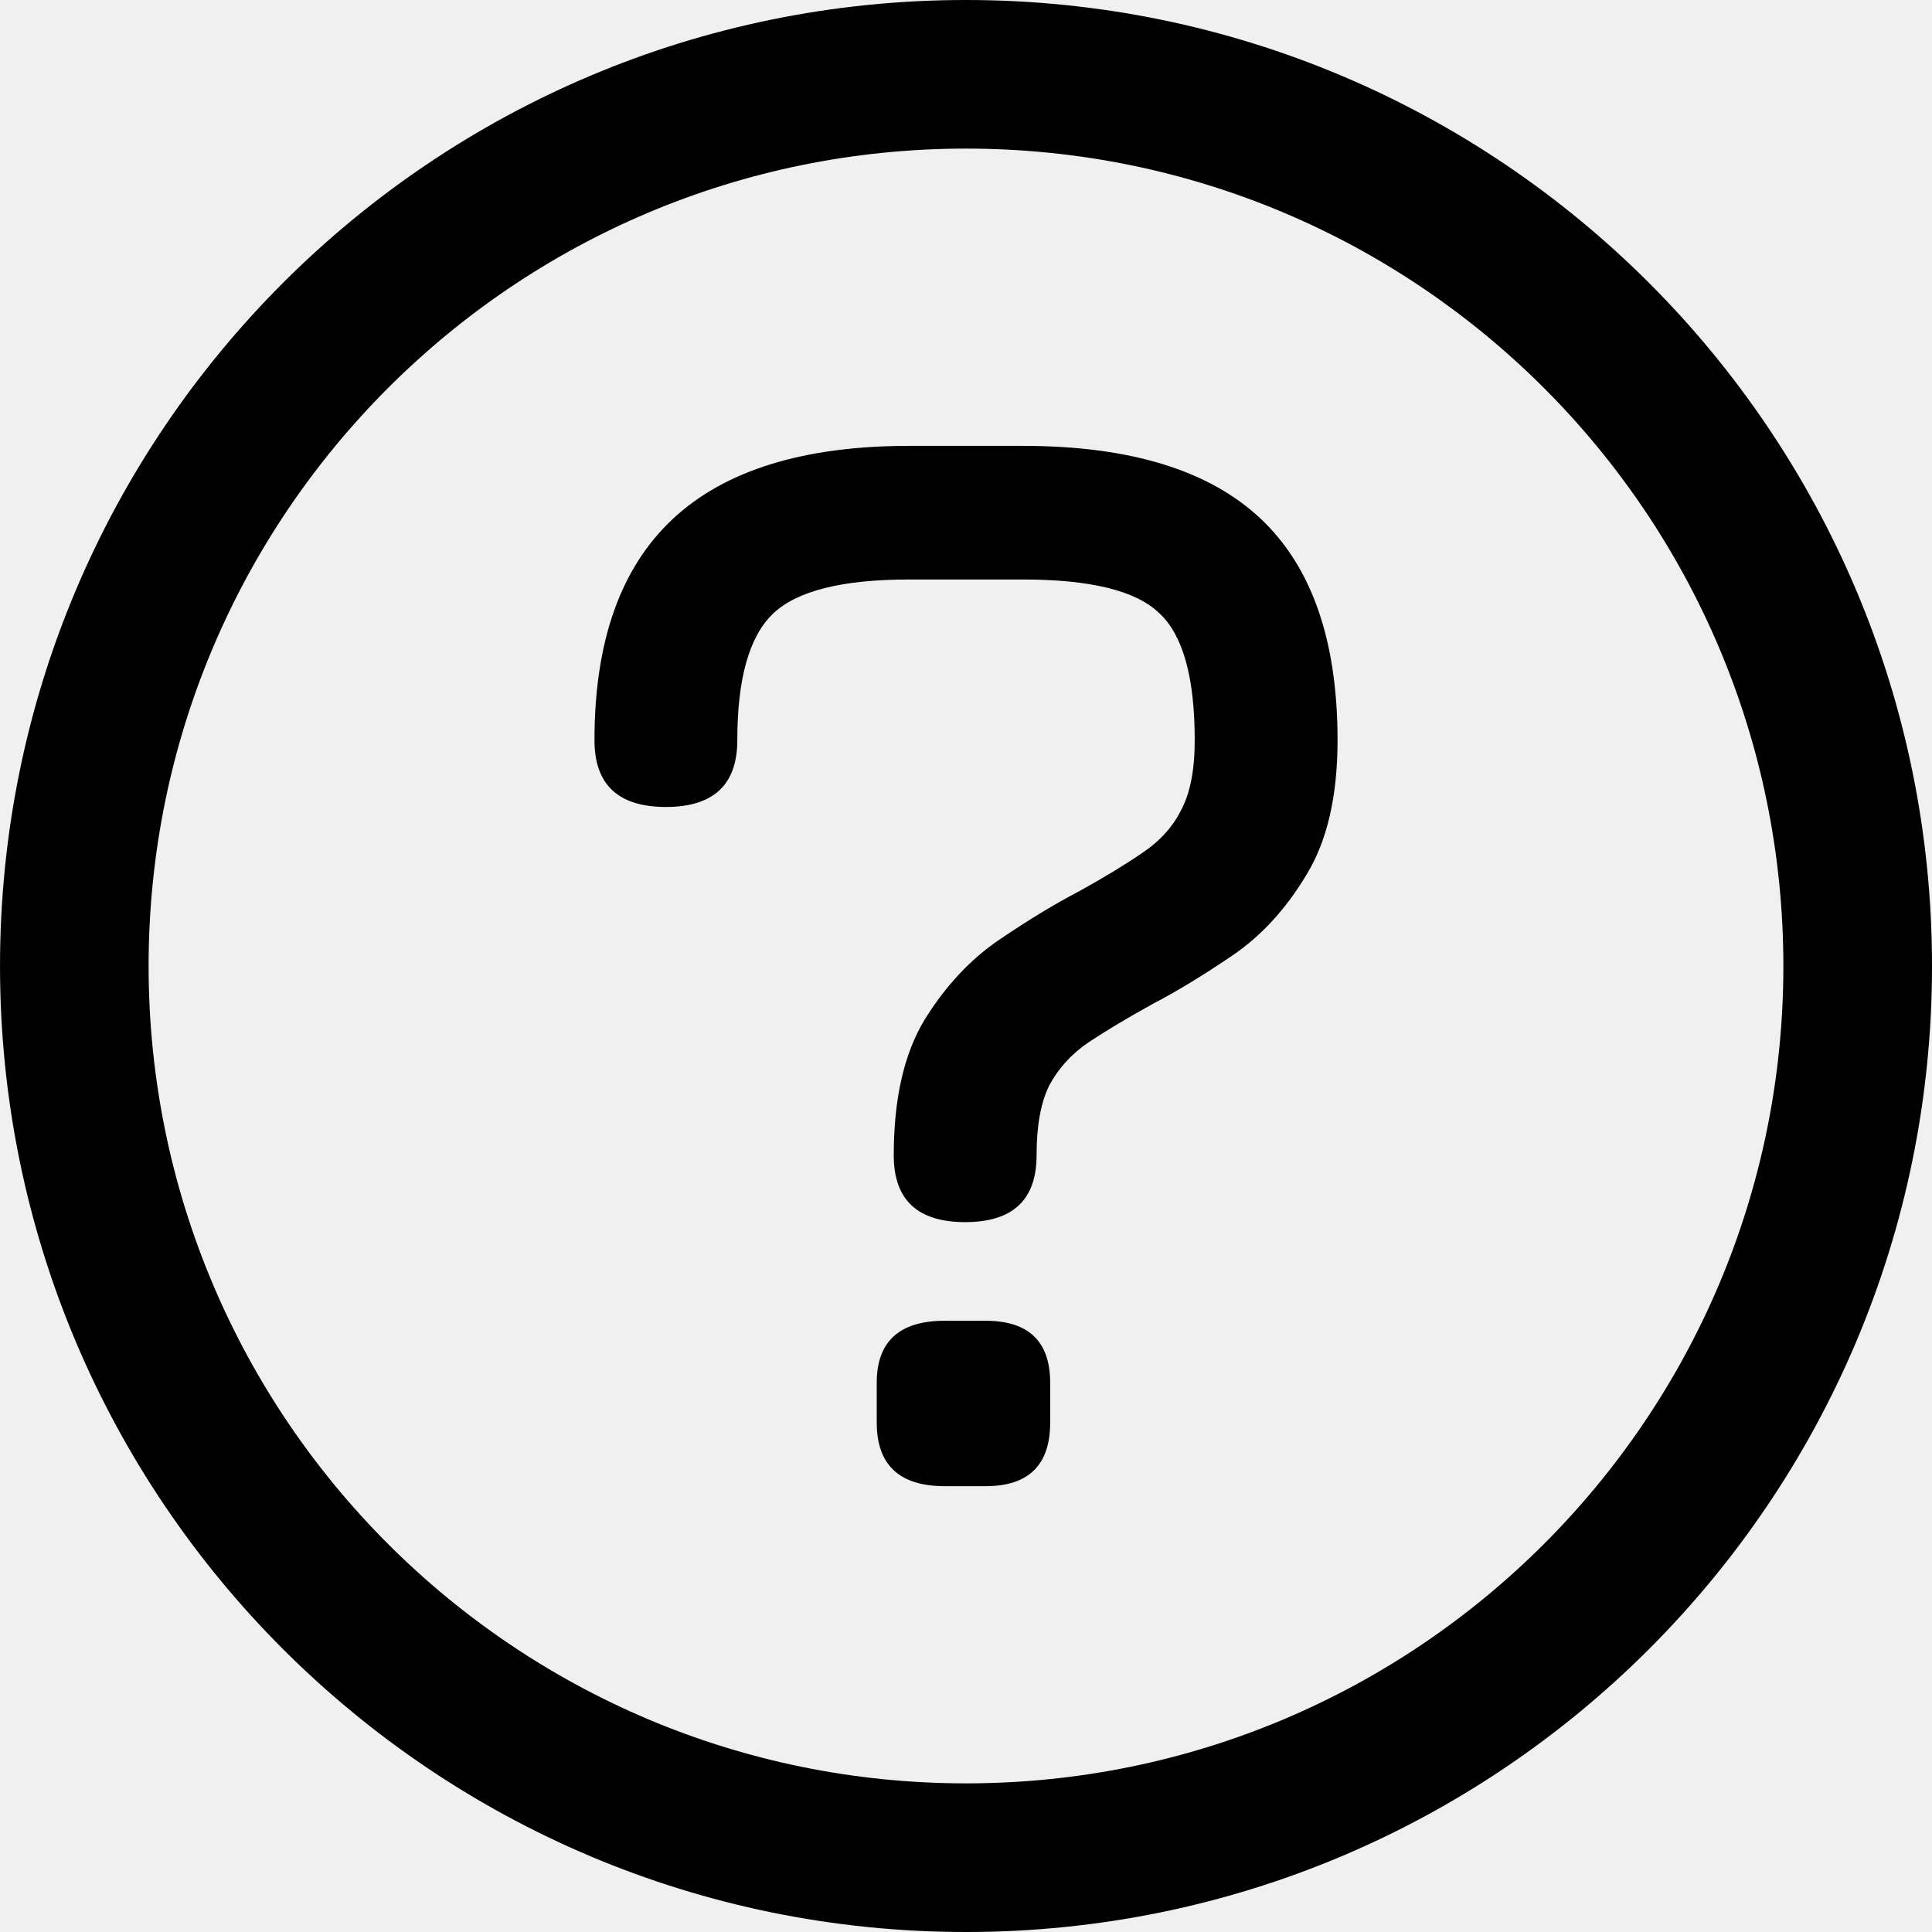
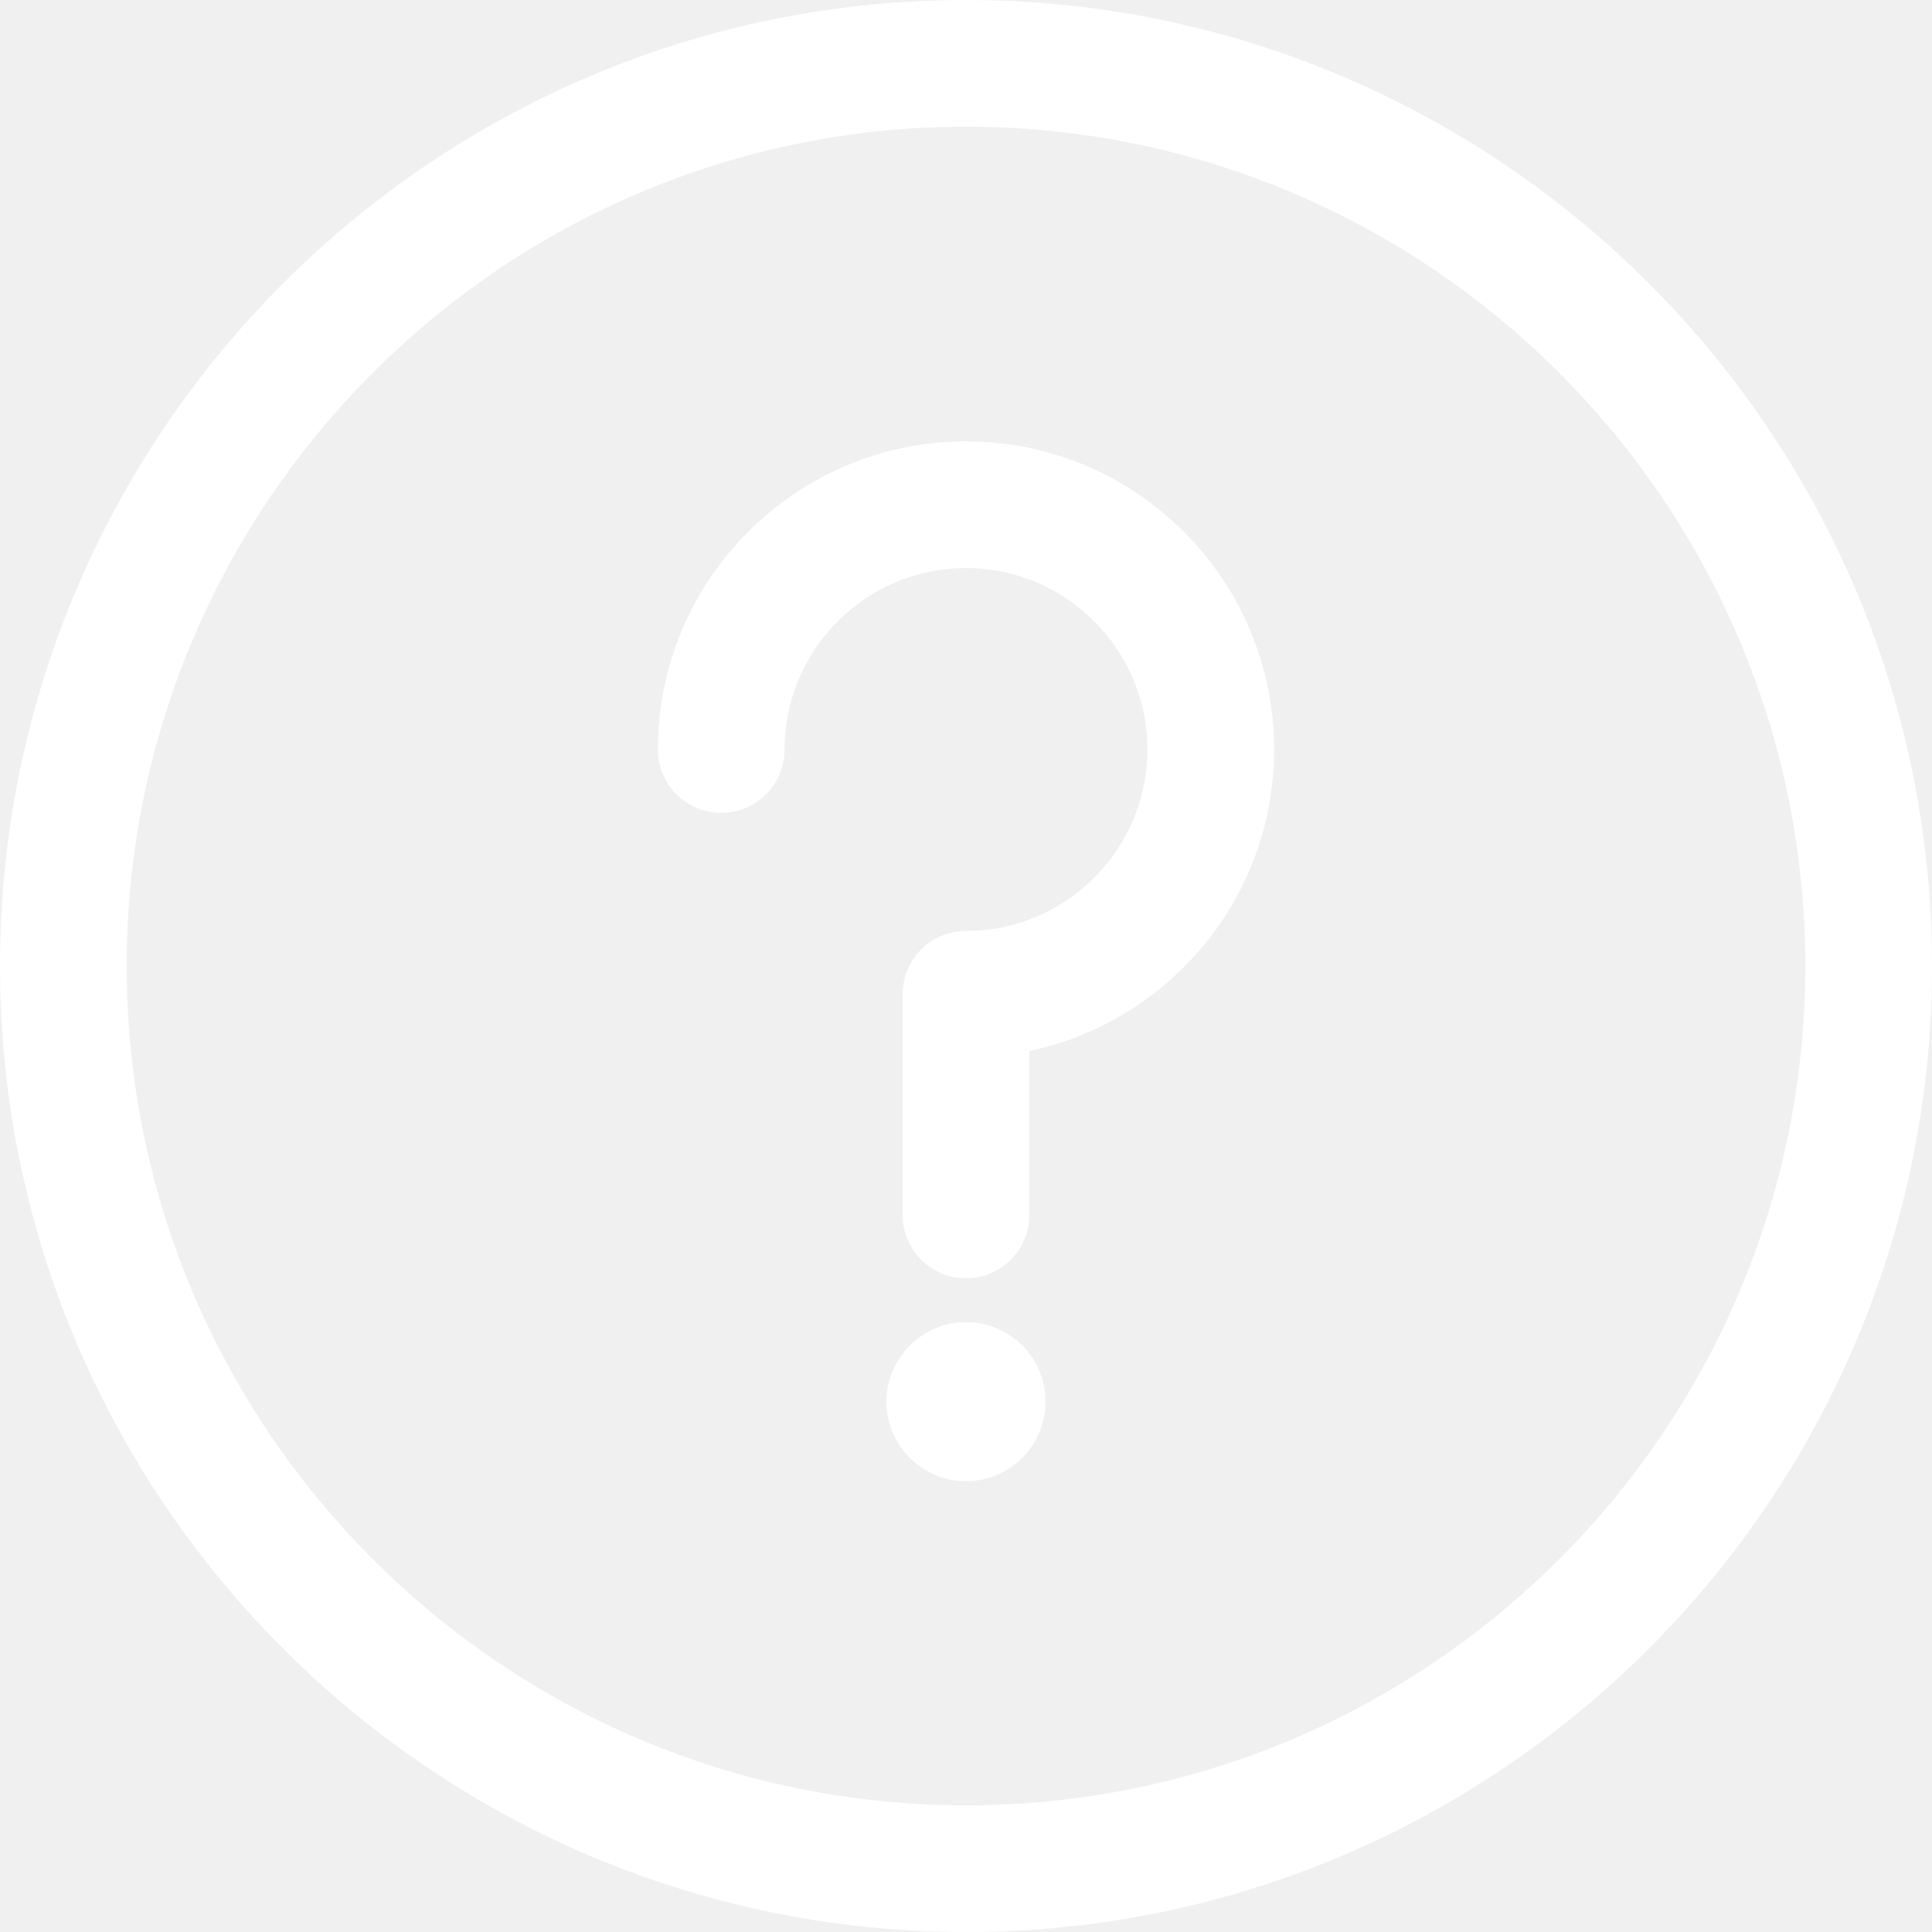
- <svg xmlns="http://www.w3.org/2000/svg" width="512pt" height="512pt" version="1.1" viewBox="0 0 512 512">
-   <path d="m39.383 256c0-119.63 96.984-216.62 216.62-216.62s216.61 96.984 216.61 216.62-96.98 216.61-216.61 216.61-216.62-96.98-216.62-216.61zm216.62-256c-141.39 0-256 114.61-256 256 0 141.38 114.61 256 256 256 141.38 0 256-114.62 256-256 0-141.39-114.62-256-256-256zm-19.152 306.17c0 11.805 6.309 17.707 18.926 17.707 12.617 0 18.926-5.902 18.926-17.707 0-7.867 1.129-14.047 3.379-18.547 2.402-4.496 5.859-8.289 10.367-11.379 4.656-3.094 10.289-6.465 16.898-10.121 6.457-3.367 13.516-7.656 21.18-12.855 7.66-5.199 14.195-12.297 19.602-21.285 5.559-8.996 8.336-20.938 8.336-35.836 0-26.414-6.836-46.016-20.504-58.805-13.668-12.785-34.621-19.18-62.863-19.18h-30.191c-27.938 0-48.816 6.465-62.637 19.391-13.82 12.93-20.727 32.461-20.727 58.594 0 11.805 6.309 17.707 18.926 17.707 12.617 0 18.926-5.902 18.926-17.707 0-16.297 3.152-27.469 9.461-33.512 6.309-6.043 18.328-9.062 36.051-9.062h30.191c17.875 0 29.891 2.949 36.051 8.852 6.309 5.762 9.465 17.004 9.465 33.723 0 7.871-1.203 14.055-3.606 18.551-2.254 4.496-5.707 8.289-10.363 11.379-4.508 3.094-10.066 6.465-16.676 10.121-6.457 3.371-13.52 7.656-21.176 12.855-7.664 5.199-14.273 12.297-19.832 21.289-5.406 8.992-8.109 20.934-8.109 35.828zm-4.508 70.82c0 11.246 6.008 16.863 18.027 16.863h10.816c11.414 0 17.121-5.617 17.121-16.863v-10.535c0-10.961-5.707-16.441-17.121-16.441h-10.816c-12.02 0-18.027 5.481-18.027 16.441z" fill-rule="evenodd" />
+ <svg xmlns="http://www.w3.org/2000/svg" fill="#ffffff" version="1.1" id="Capa_1" width="800px" height="800px" viewBox="0 0 400 400" xml:space="preserve">
+   <g>
+     <g>
+       <path d="M199.996,0C89.719,0,0,89.72,0,200c0,110.279,89.719,200,199.996,200C310.281,400,400,310.279,400,200    C400,89.72,310.281,0,199.996,0z M199.996,373.77C104.187,373.77,26.23,295.816,26.23,200    c0-95.817,77.957-173.769,173.766-173.769c95.816,0,173.772,77.953,173.772,173.769    C373.769,295.816,295.812,373.77,199.996,373.77z" fill="#ffffff" />
+       <path d="M199.996,91.382c-35.176,0-63.789,28.616-63.789,63.793c0,7.243,5.871,13.115,13.113,13.115    c7.246,0,13.117-5.873,13.117-13.115c0-20.71,16.848-37.562,37.559-37.562c20.719,0,37.566,16.852,37.566,37.562    c0,20.714-16.849,37.566-37.566,37.566c-7.242,0-13.113,5.873-13.113,13.114v45.684c0,7.243,5.871,13.115,13.113,13.115    s13.117-5.872,13.117-13.115v-33.938c28.905-6.064,50.68-31.746,50.68-62.427C263.793,119.998,235.176,91.382,199.996,91.382z" fill="#ffffff" />
+       <path d="M200.004,273.738c-9.086,0-16.465,7.371-16.465,16.462s7.379,16.465,16.465,16.465c9.094,0,16.457-7.374,16.457-16.465    S209.098,273.738,200.004,273.738z" fill="#ffffff" />
+     </g>
+   </g>
</svg>
